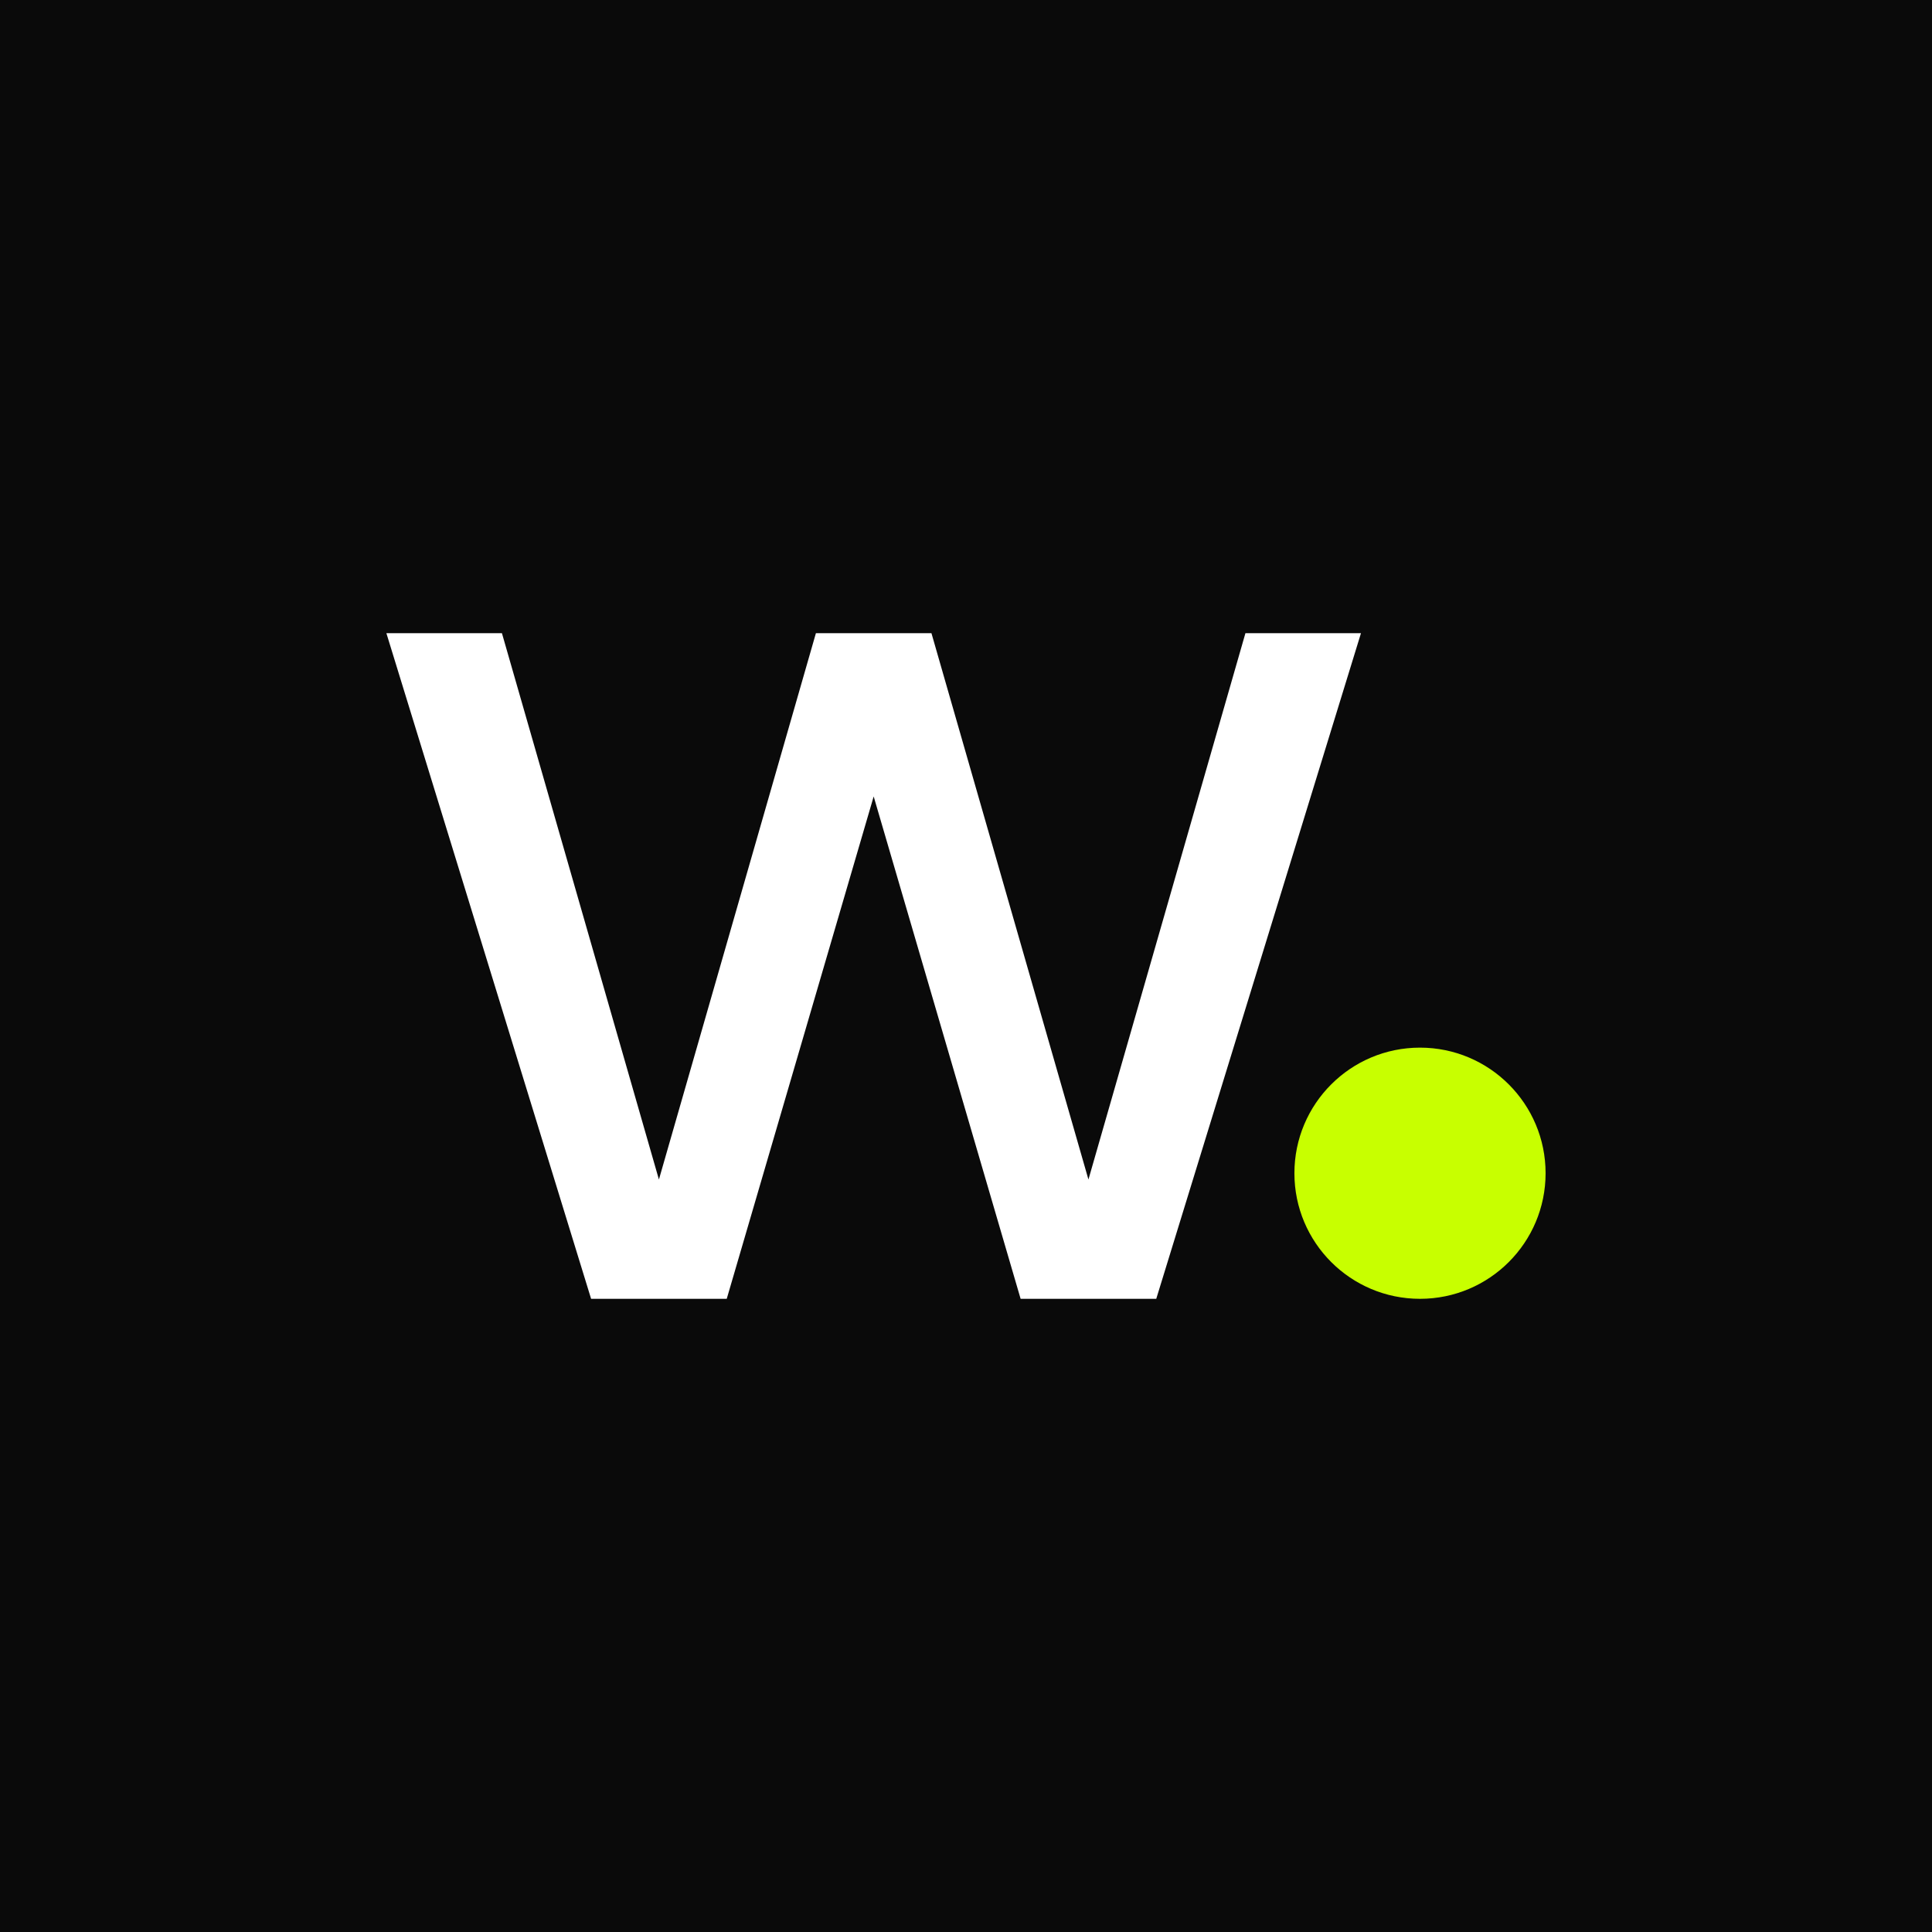
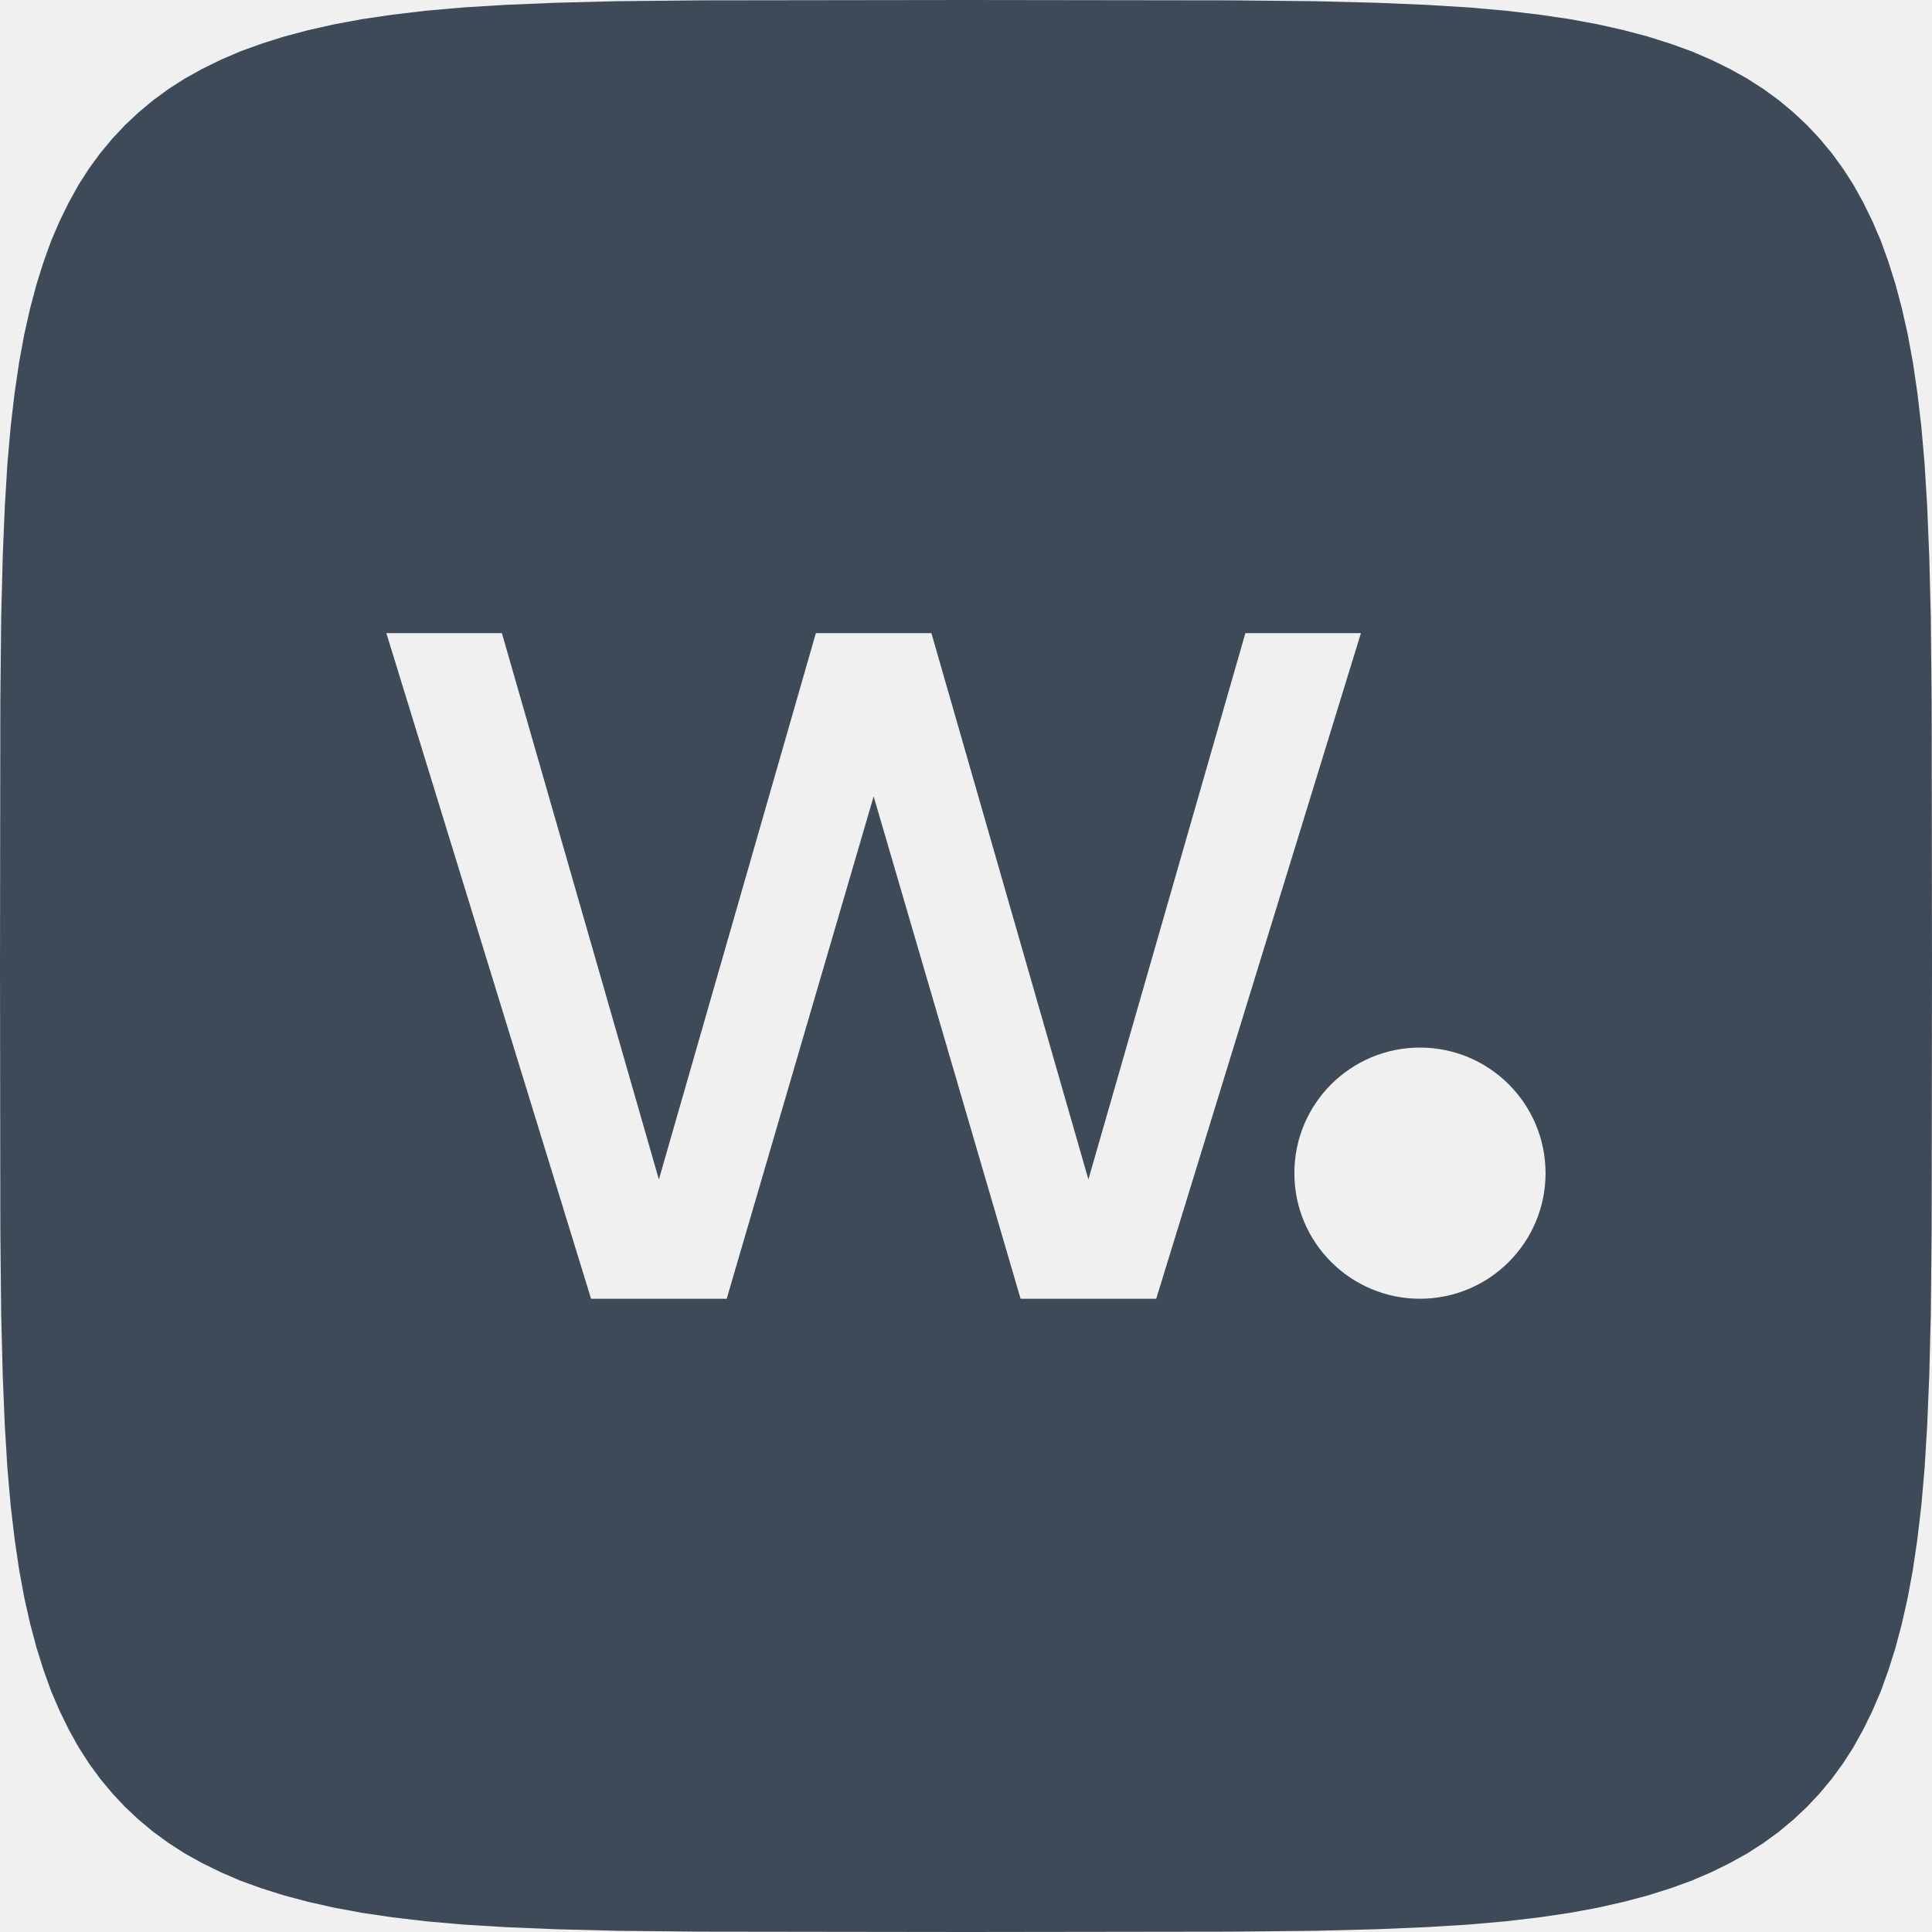
- <svg xmlns="http://www.w3.org/2000/svg" viewBox="0 0 512 512" width="512" height="512" role="img" aria-label="werun.dev">
-   <rect width="512" height="512" fill="#0A0A0A" />
-   <g transform="translate(-196.15 344.2) scale(3.32828)">
-     <path d="M133.10-53L123.90-53L111.40-9.50L98.90-53L89.70-53L106 0L116.80 0L128.50-40L140.20 0L151 0L167.30-53L158.10-53L145.60-9.50Z" fill="#FFFFFF" />
-     <circle cx="172" cy="-10" r="10" fill="#C8FF00" />
+ <svg xmlns="http://www.w3.org/2000/svg" viewBox="0 0 112 112" width="112" height="112" role="img" aria-label="werun.dev">
+   <path d="M112 56L111.98 71.34L111.93 76.23L111.84 79.78L111.72 82.66L111.57 85.13L111.38 87.29L111.15 89.24L110.89 91.01L110.59 92.63L110.25 94.14L109.88 95.53L109.47 96.83L109.03 98.05L108.54 99.19L108.01 100.27L107.45 101.28L106.84 102.23L106.19 103.12L105.49 103.96L104.75 104.75L103.96 105.49L103.12 106.19L102.23 106.84L101.28 107.45L100.27 108.01L99.19 108.54L98.05 109.03L96.83 109.47L95.53 109.88L94.14 110.25L92.63 110.59L91.01 110.89L89.24 111.15L87.29 111.38L85.13 111.57L82.66 111.72L79.78 111.84L76.23 111.93L71.34 111.98L56 112L40.66 111.98L35.77 111.93L32.22 111.84L29.34 111.72L26.87 111.57L24.71 111.38L22.76 111.15L20.99 110.89L19.37 110.59L17.86 110.25L16.47 109.88L15.17 109.47L13.95 109.03L12.81 108.54L11.73 108.01L10.72 107.45L9.77 106.84L8.88 106.19L8.04 105.49L7.25 104.75L6.51 103.96L5.81 103.12L5.16 102.23L4.55 101.28L3.99 100.27L3.46 99.19L2.97 98.05L2.53 96.83L2.12 95.53L1.75 94.14L1.41 92.63L1.11 91.01L0.85 89.24L0.62 87.29L0.43 85.13L0.28 82.66L0.16 79.78L0.07 76.23L0.02 71.34L0 56L0.02 40.66L0.07 35.77L0.16 32.22L0.28 29.34L0.43 26.87L0.62 24.71L0.85 22.76L1.11 20.99L1.41 19.37L1.75 17.86L2.12 16.47L2.53 15.17L2.97 13.95L3.46 12.81L3.99 11.73L4.55 10.72L5.16 9.77L5.81 8.88L6.51 8.04L7.25 7.25L8.04 6.51L8.88 5.81L9.77 5.16L10.72 4.55L11.73 3.99L12.81 3.46L13.95 2.97L15.17 2.53L16.47 2.12L17.86 1.75L19.37 1.41L20.99 1.11L22.76 0.85L24.71 0.62L26.87 0.43L29.34 0.28L32.22 0.16L35.77 0.07L40.66 0.02L56 0L71.34 0.02L76.23 0.07L79.78 0.16L82.66 0.28L85.13 0.43L87.29 0.62L89.24 0.85L91.01 1.11L92.63 1.41L94.14 1.75L95.53 2.12L96.83 2.53L98.05 2.97L99.19 3.46L100.27 3.99L101.28 4.55L102.23 5.16L103.12 5.81L103.96 6.51L104.75 7.25L105.49 8.04L106.19 8.88L106.84 9.77L107.45 10.72L108.01 11.73L108.54 12.81L109.03 13.95L109.47 15.17L109.88 16.47L110.25 17.86L110.59 19.37L110.89 20.99L111.15 22.76L111.38 24.71L111.57 26.87L111.72 29.34L111.84 32.22L111.93 35.77L111.98 40.66Z" fill="#3e4a57" />
+   <g transform="translate(-42.91 75.29) scale(0.728061)">
+     <path d="M133.10-53L123.90-53L111.40-9.50L98.90-53L89.70-53L106 0L116.80 0L128.50-40L140.20 0L151 0L167.30-53L158.10-53L145.60-9.50Z" fill="#f0f0f0" />
+     <circle cx="172" cy="-10" r="10" fill="#f0f0f0" />
  </g>
</svg>
